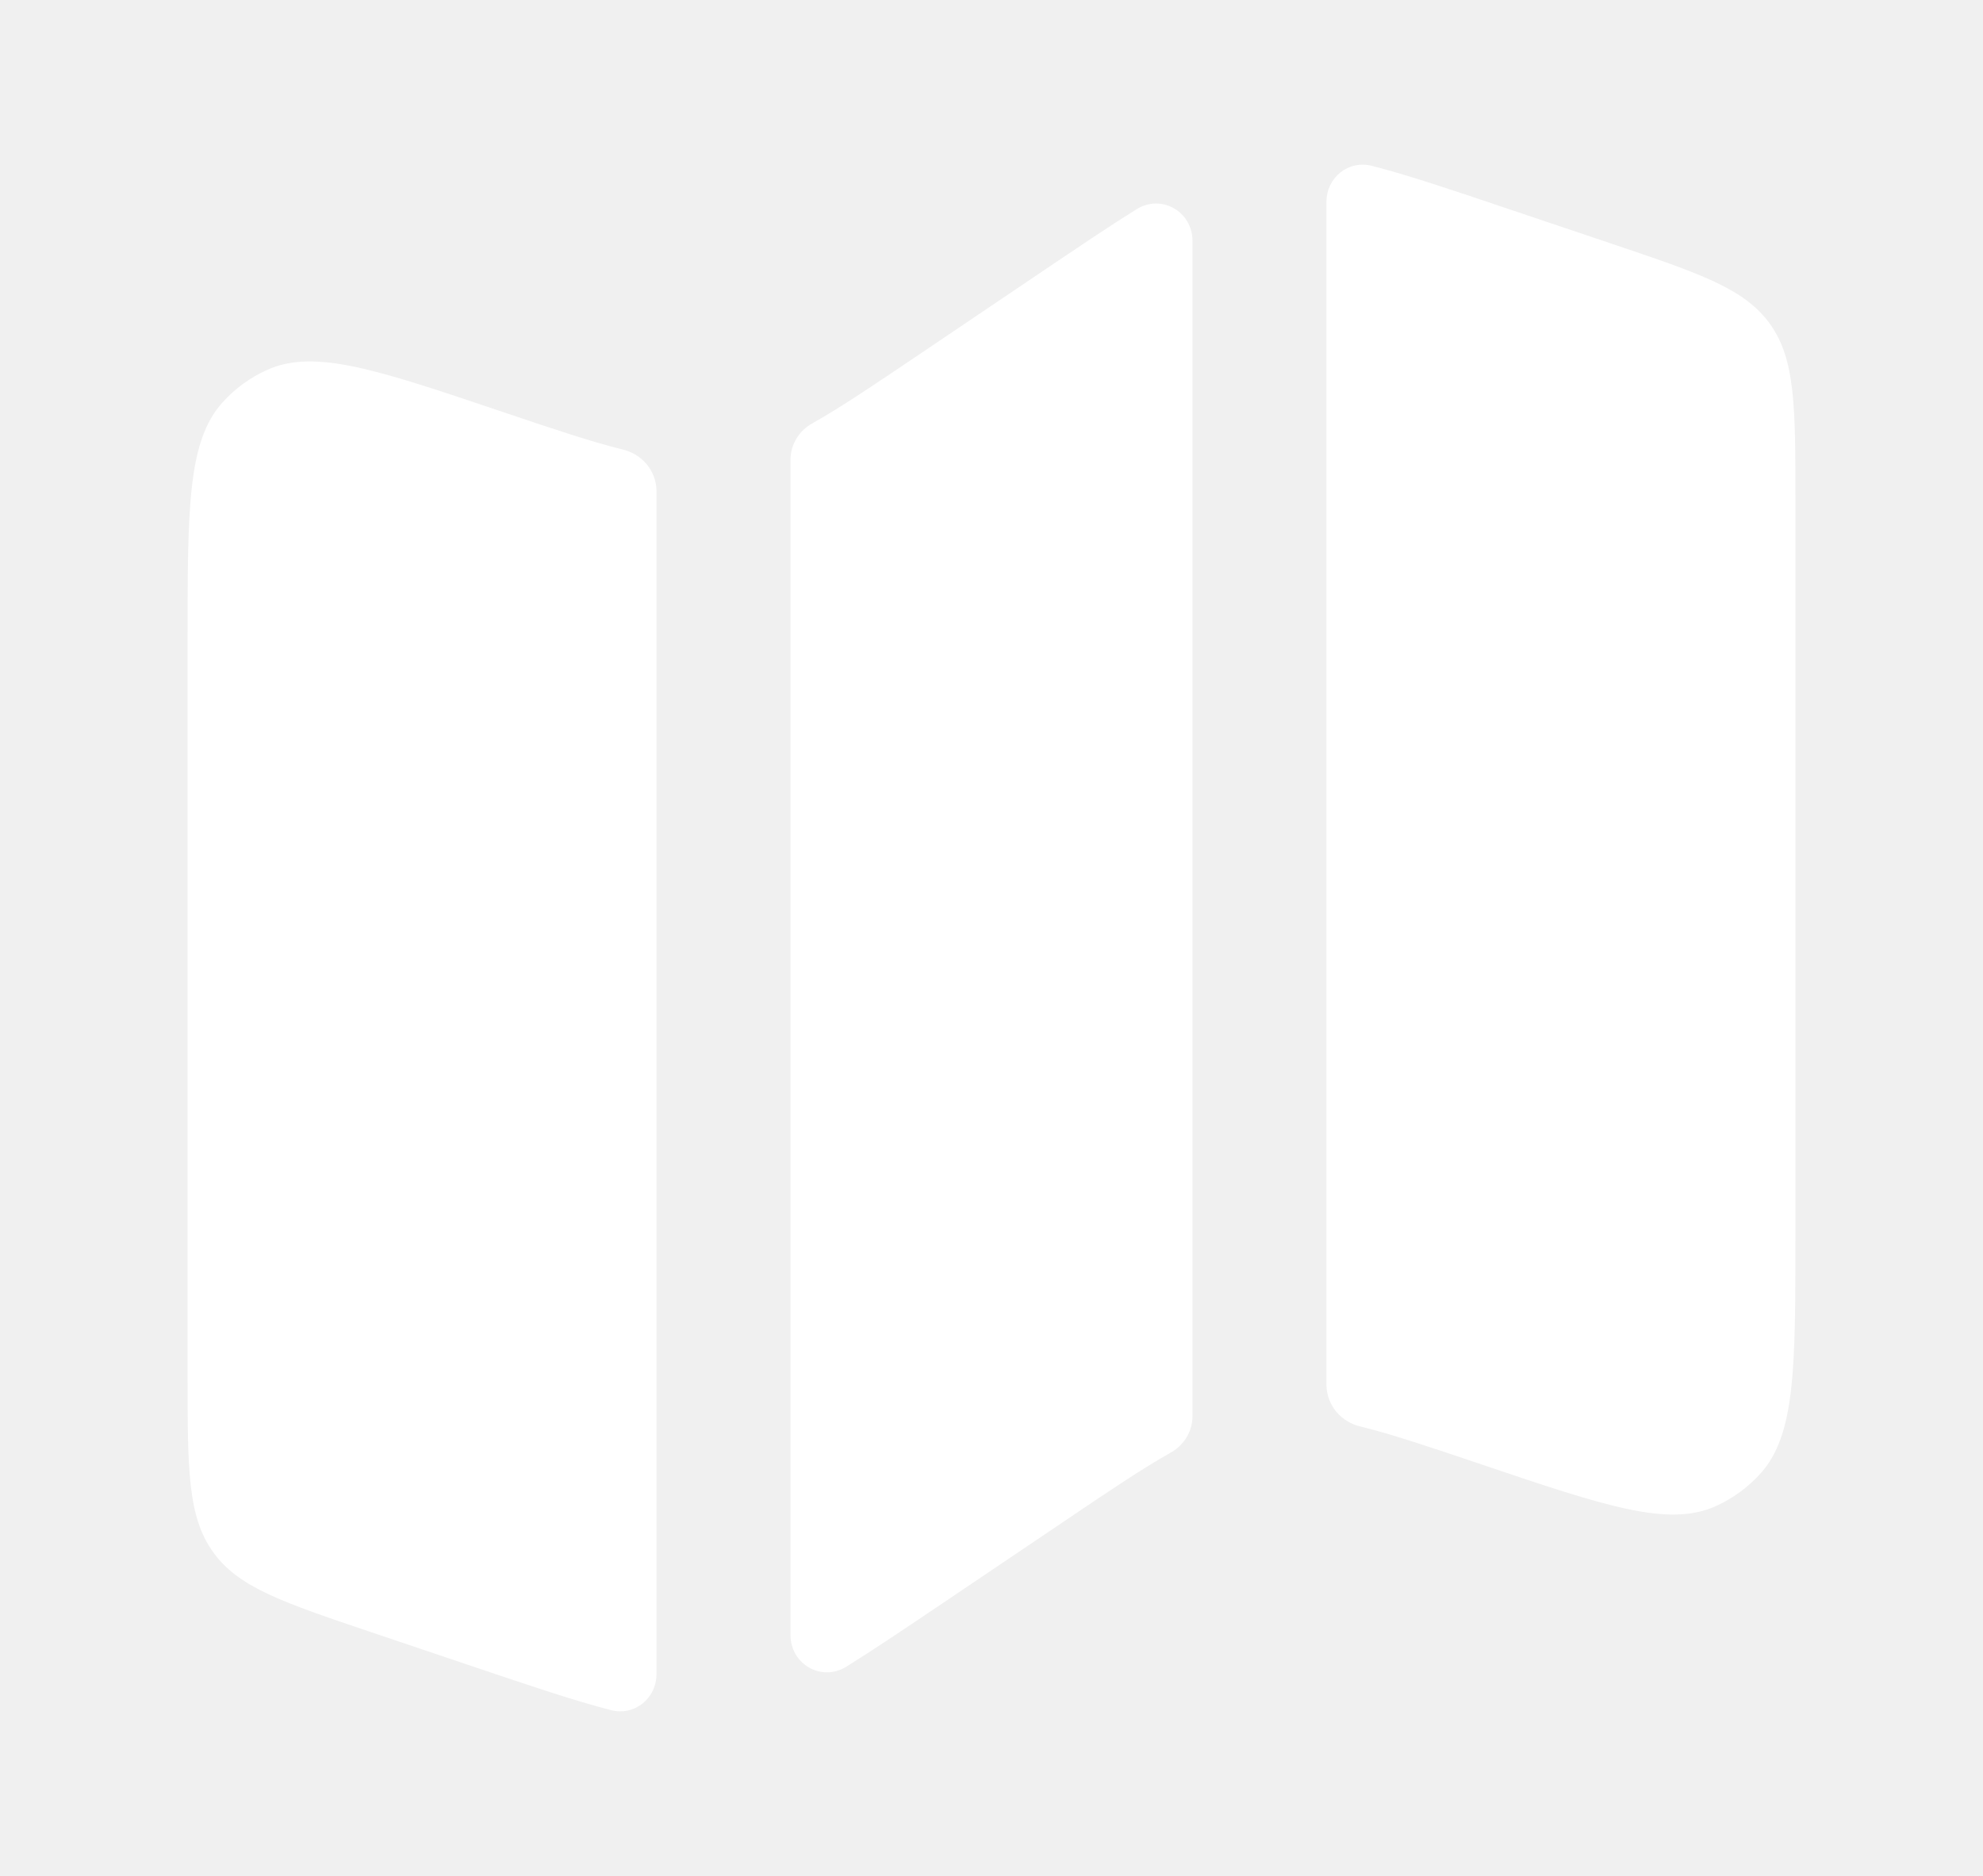
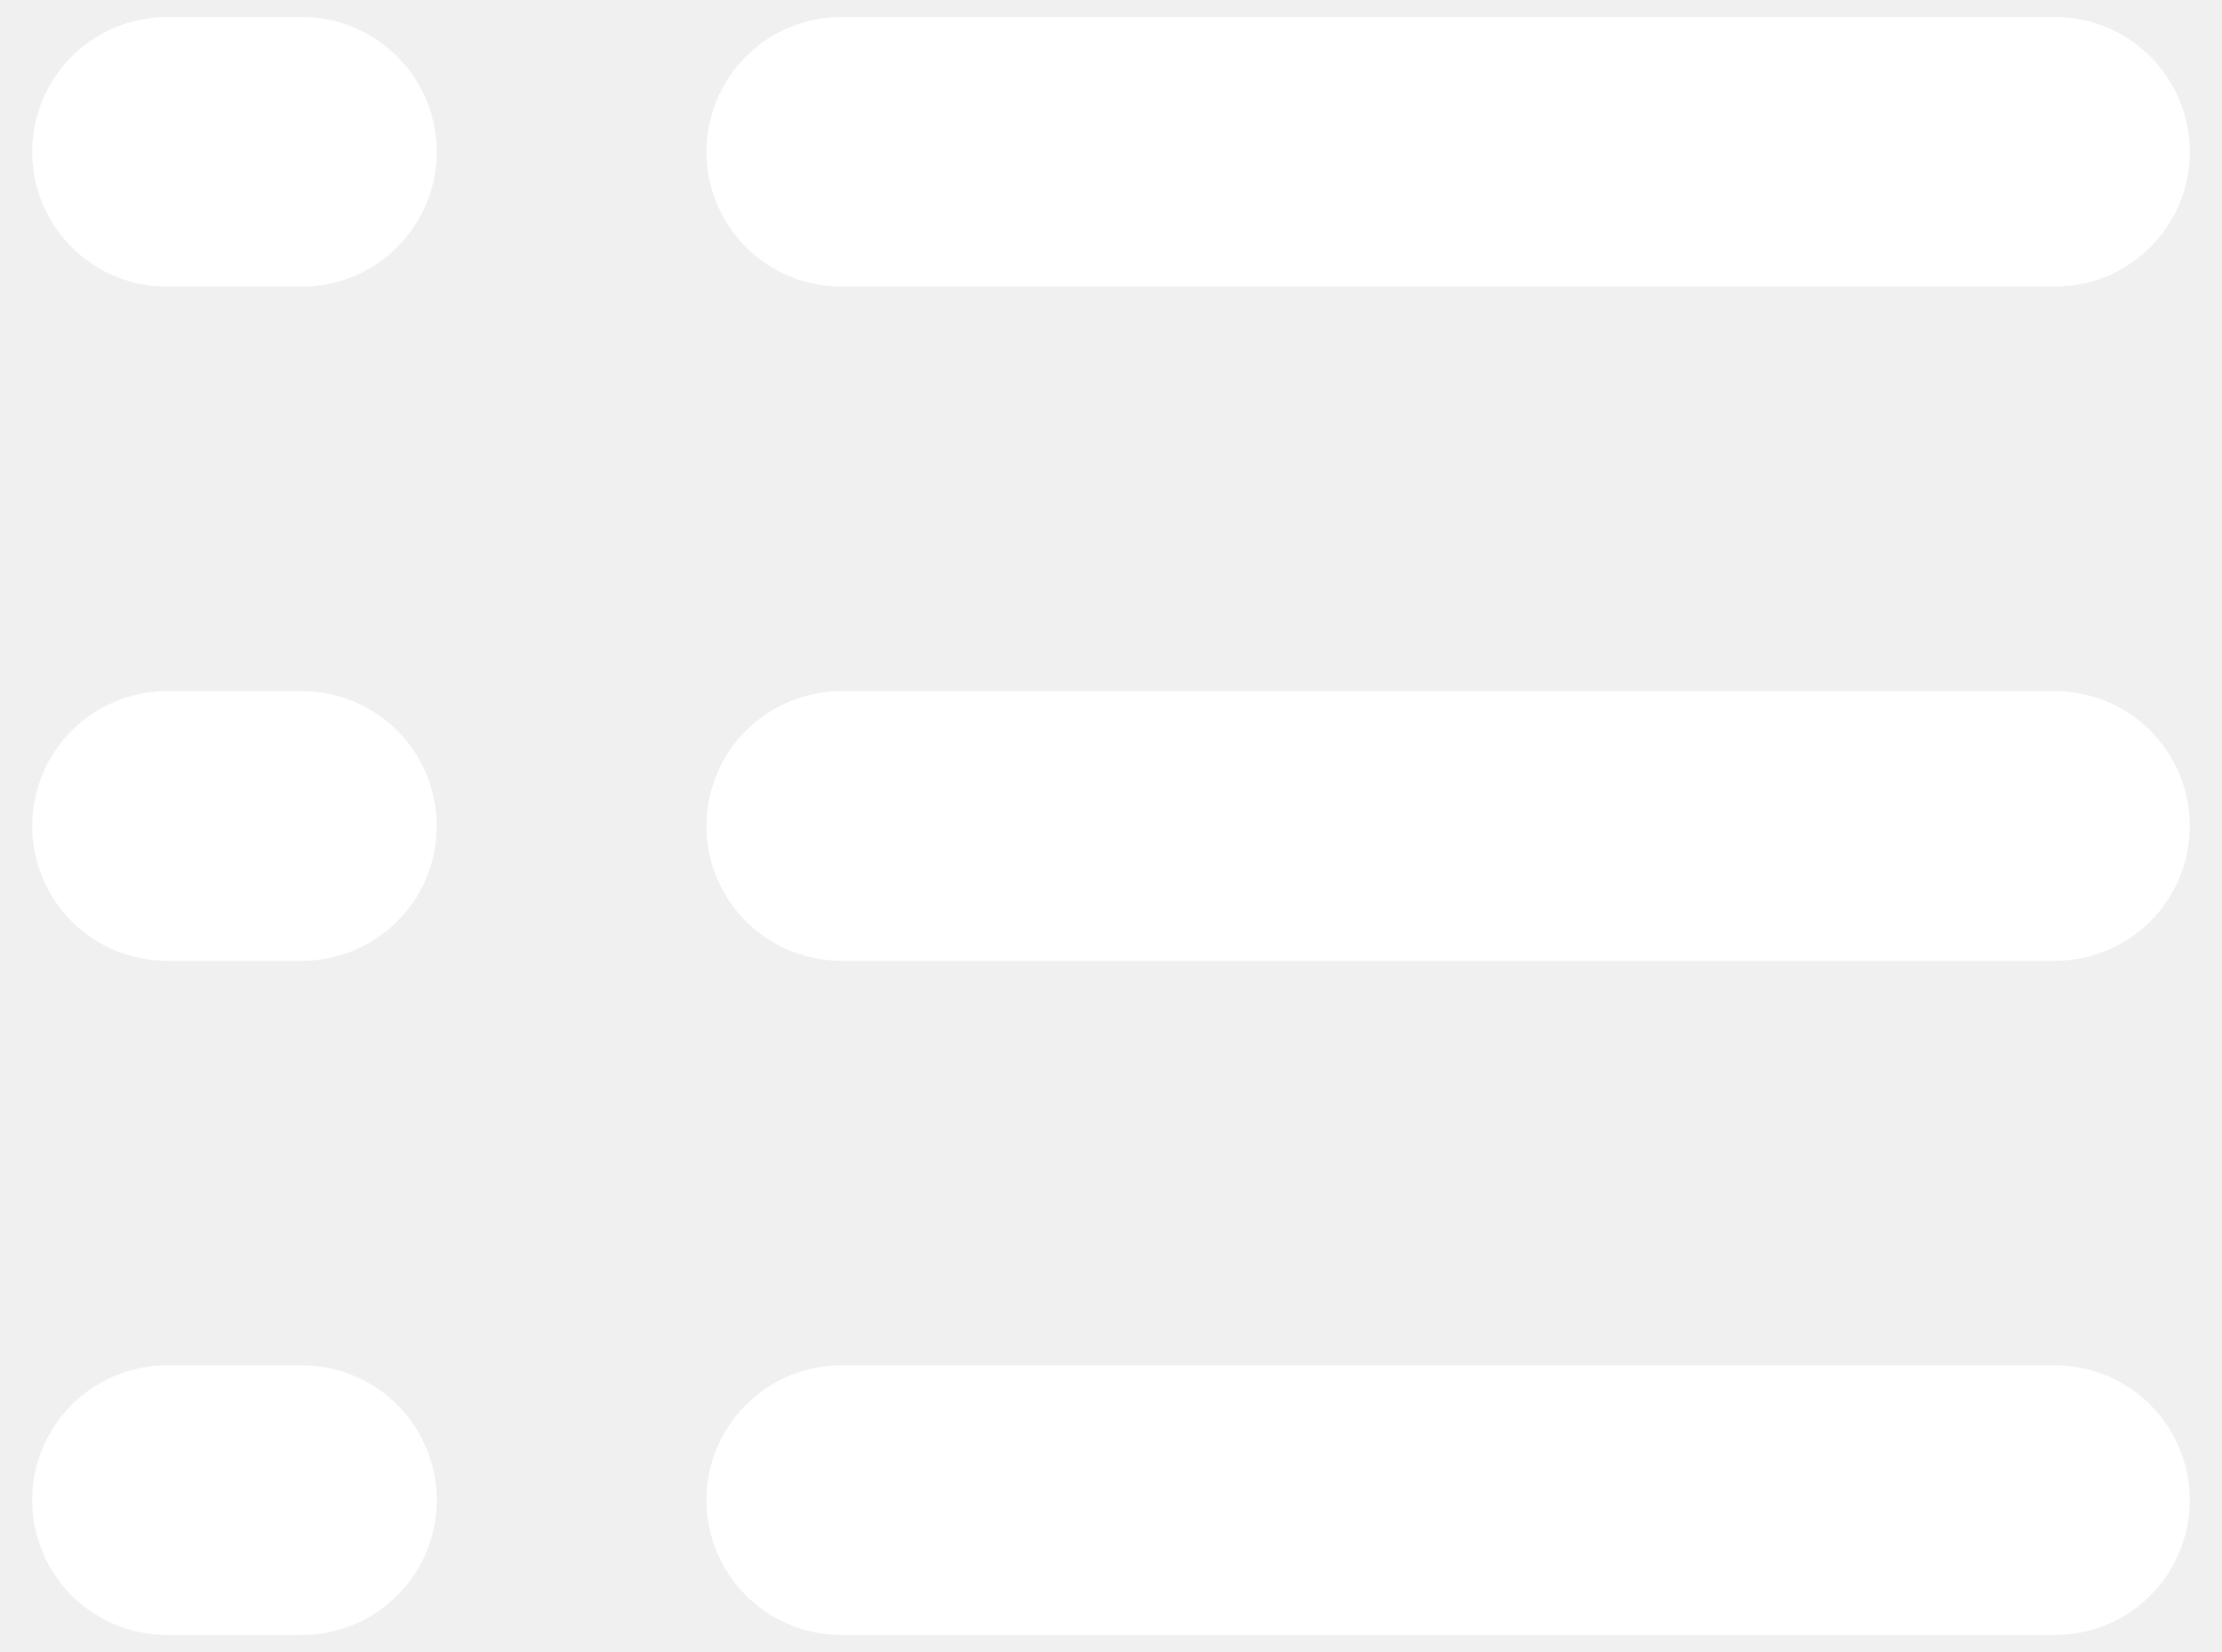
- <svg xmlns="http://www.w3.org/2000/svg" width="37" height="35" viewBox="0 0 37 35" fill="none">
-   <path d="M4.154 7.506C3.5 8.229 3.5 9.472 3.5 11.954V25.654C3.5 27.412 3.5 28.292 3.973 28.954C4.444 29.616 5.269 29.894 6.918 30.45L8.86 31.105C9.911 31.459 10.72 31.732 11.399 31.907C11.843 32.022 12.249 31.684 12.249 31.238V9.144C12.244 8.967 12.179 8.796 12.064 8.659C11.948 8.522 11.79 8.426 11.612 8.385C11.028 8.241 10.326 8.005 9.365 7.681C7.035 6.895 5.87 6.503 4.985 6.901C4.668 7.044 4.384 7.25 4.154 7.506ZM19.43 5.076L17.126 6.63C16.294 7.191 15.681 7.604 15.161 7.897C15.038 7.963 14.936 8.06 14.864 8.177C14.792 8.295 14.752 8.428 14.75 8.565V30.508C14.75 31.048 15.326 31.386 15.794 31.095C16.297 30.782 16.872 30.395 17.57 29.925L19.874 28.372C20.706 27.81 21.319 27.398 21.839 27.105C21.962 27.038 22.064 26.941 22.136 26.824C22.208 26.707 22.248 26.573 22.25 26.437V4.492C22.25 3.951 21.674 3.614 21.206 3.904C20.703 4.218 20.128 4.605 19.43 5.076ZM30.08 4.55L28.14 3.897C27.089 3.542 26.28 3.27 25.601 3.095C25.157 2.979 24.75 3.318 24.75 3.764V25.858C24.756 26.035 24.821 26.205 24.936 26.343C25.052 26.48 25.21 26.576 25.388 26.616C25.971 26.76 26.674 26.995 27.635 27.32C29.965 28.107 31.13 28.499 32.015 28.101C32.332 27.957 32.615 27.751 32.846 27.495C33.5 26.772 33.5 25.53 33.5 23.047V9.348C33.5 7.589 33.5 6.708 33.028 6.048C32.556 5.386 31.732 5.107 30.081 4.551L30.08 4.55Z" fill="white" />
+ <svg xmlns="http://www.w3.org/2000/svg" width="39" height="29" viewBox="0 0 39 29" fill="none">
+   <path d="M0.565 2.666C0.565 2.038 0.814 1.436 1.258 0.992C1.702 0.548 2.304 0.299 2.932 0.299H5.299C5.926 0.299 6.528 0.548 6.972 0.992C7.416 1.436 7.666 2.038 7.666 2.666C7.666 3.293 7.416 3.895 6.972 4.339C6.528 4.783 5.926 5.032 5.299 5.032H2.932C2.304 5.032 1.702 4.783 1.258 4.339C0.814 3.895 0.565 3.293 0.565 2.666ZM12.399 2.666C12.399 2.038 12.649 1.436 13.093 0.992C13.537 0.548 14.139 0.299 14.766 0.299H36.068C36.696 0.299 37.298 0.548 37.742 0.992C38.186 1.436 38.435 2.038 38.435 2.666C38.435 3.293 38.186 3.895 37.742 4.339C37.298 4.783 36.696 5.032 36.068 5.032H14.766C14.139 5.032 13.537 4.783 13.093 4.339C12.649 3.895 12.399 3.293 12.399 2.666ZM0.565 14.5C0.565 13.872 0.814 13.27 1.258 12.826C1.702 12.383 2.304 12.133 2.932 12.133H5.299C5.926 12.133 6.528 12.383 6.972 12.826C7.416 13.27 7.666 13.872 7.666 14.5C7.666 15.128 7.416 15.73 6.972 16.174C6.528 16.617 5.926 16.867 5.299 16.867H2.932C2.304 16.867 1.702 16.617 1.258 16.174C0.814 15.73 0.565 15.128 0.565 14.5ZM12.399 14.5C12.399 13.872 12.649 13.27 13.093 12.826C13.537 12.383 14.139 12.133 14.766 12.133H36.068C36.696 12.133 37.298 12.383 37.742 12.826C38.186 13.27 38.435 13.872 38.435 14.5C38.435 15.128 38.186 15.73 37.742 16.174C37.298 16.617 36.696 16.867 36.068 16.867H14.766C14.139 16.867 13.537 16.617 13.093 16.174C12.649 15.73 12.399 15.128 12.399 14.5ZM0.565 26.334C0.565 25.707 0.814 25.105 1.258 24.661C1.702 24.217 2.304 23.968 2.932 23.968H5.299C5.926 23.968 6.528 24.217 6.972 24.661C7.416 25.105 7.666 25.707 7.666 26.334C7.666 26.962 7.416 27.564 6.972 28.008C6.528 28.452 5.926 28.701 5.299 28.701H2.932C2.304 28.701 1.702 28.452 1.258 28.008C0.814 27.564 0.565 26.962 0.565 26.334ZM12.399 26.334C12.399 25.707 12.649 25.105 13.093 24.661C13.537 24.217 14.139 23.968 14.766 23.968H36.068C36.696 23.968 37.298 24.217 37.742 24.661C38.186 25.105 38.435 25.707 38.435 26.334C38.435 26.962 38.186 27.564 37.742 28.008C37.298 28.452 36.696 28.701 36.068 28.701H14.766C14.139 28.701 13.537 28.452 13.093 28.008C12.649 27.564 12.399 26.962 12.399 26.334Z" fill="white" />
</svg>
